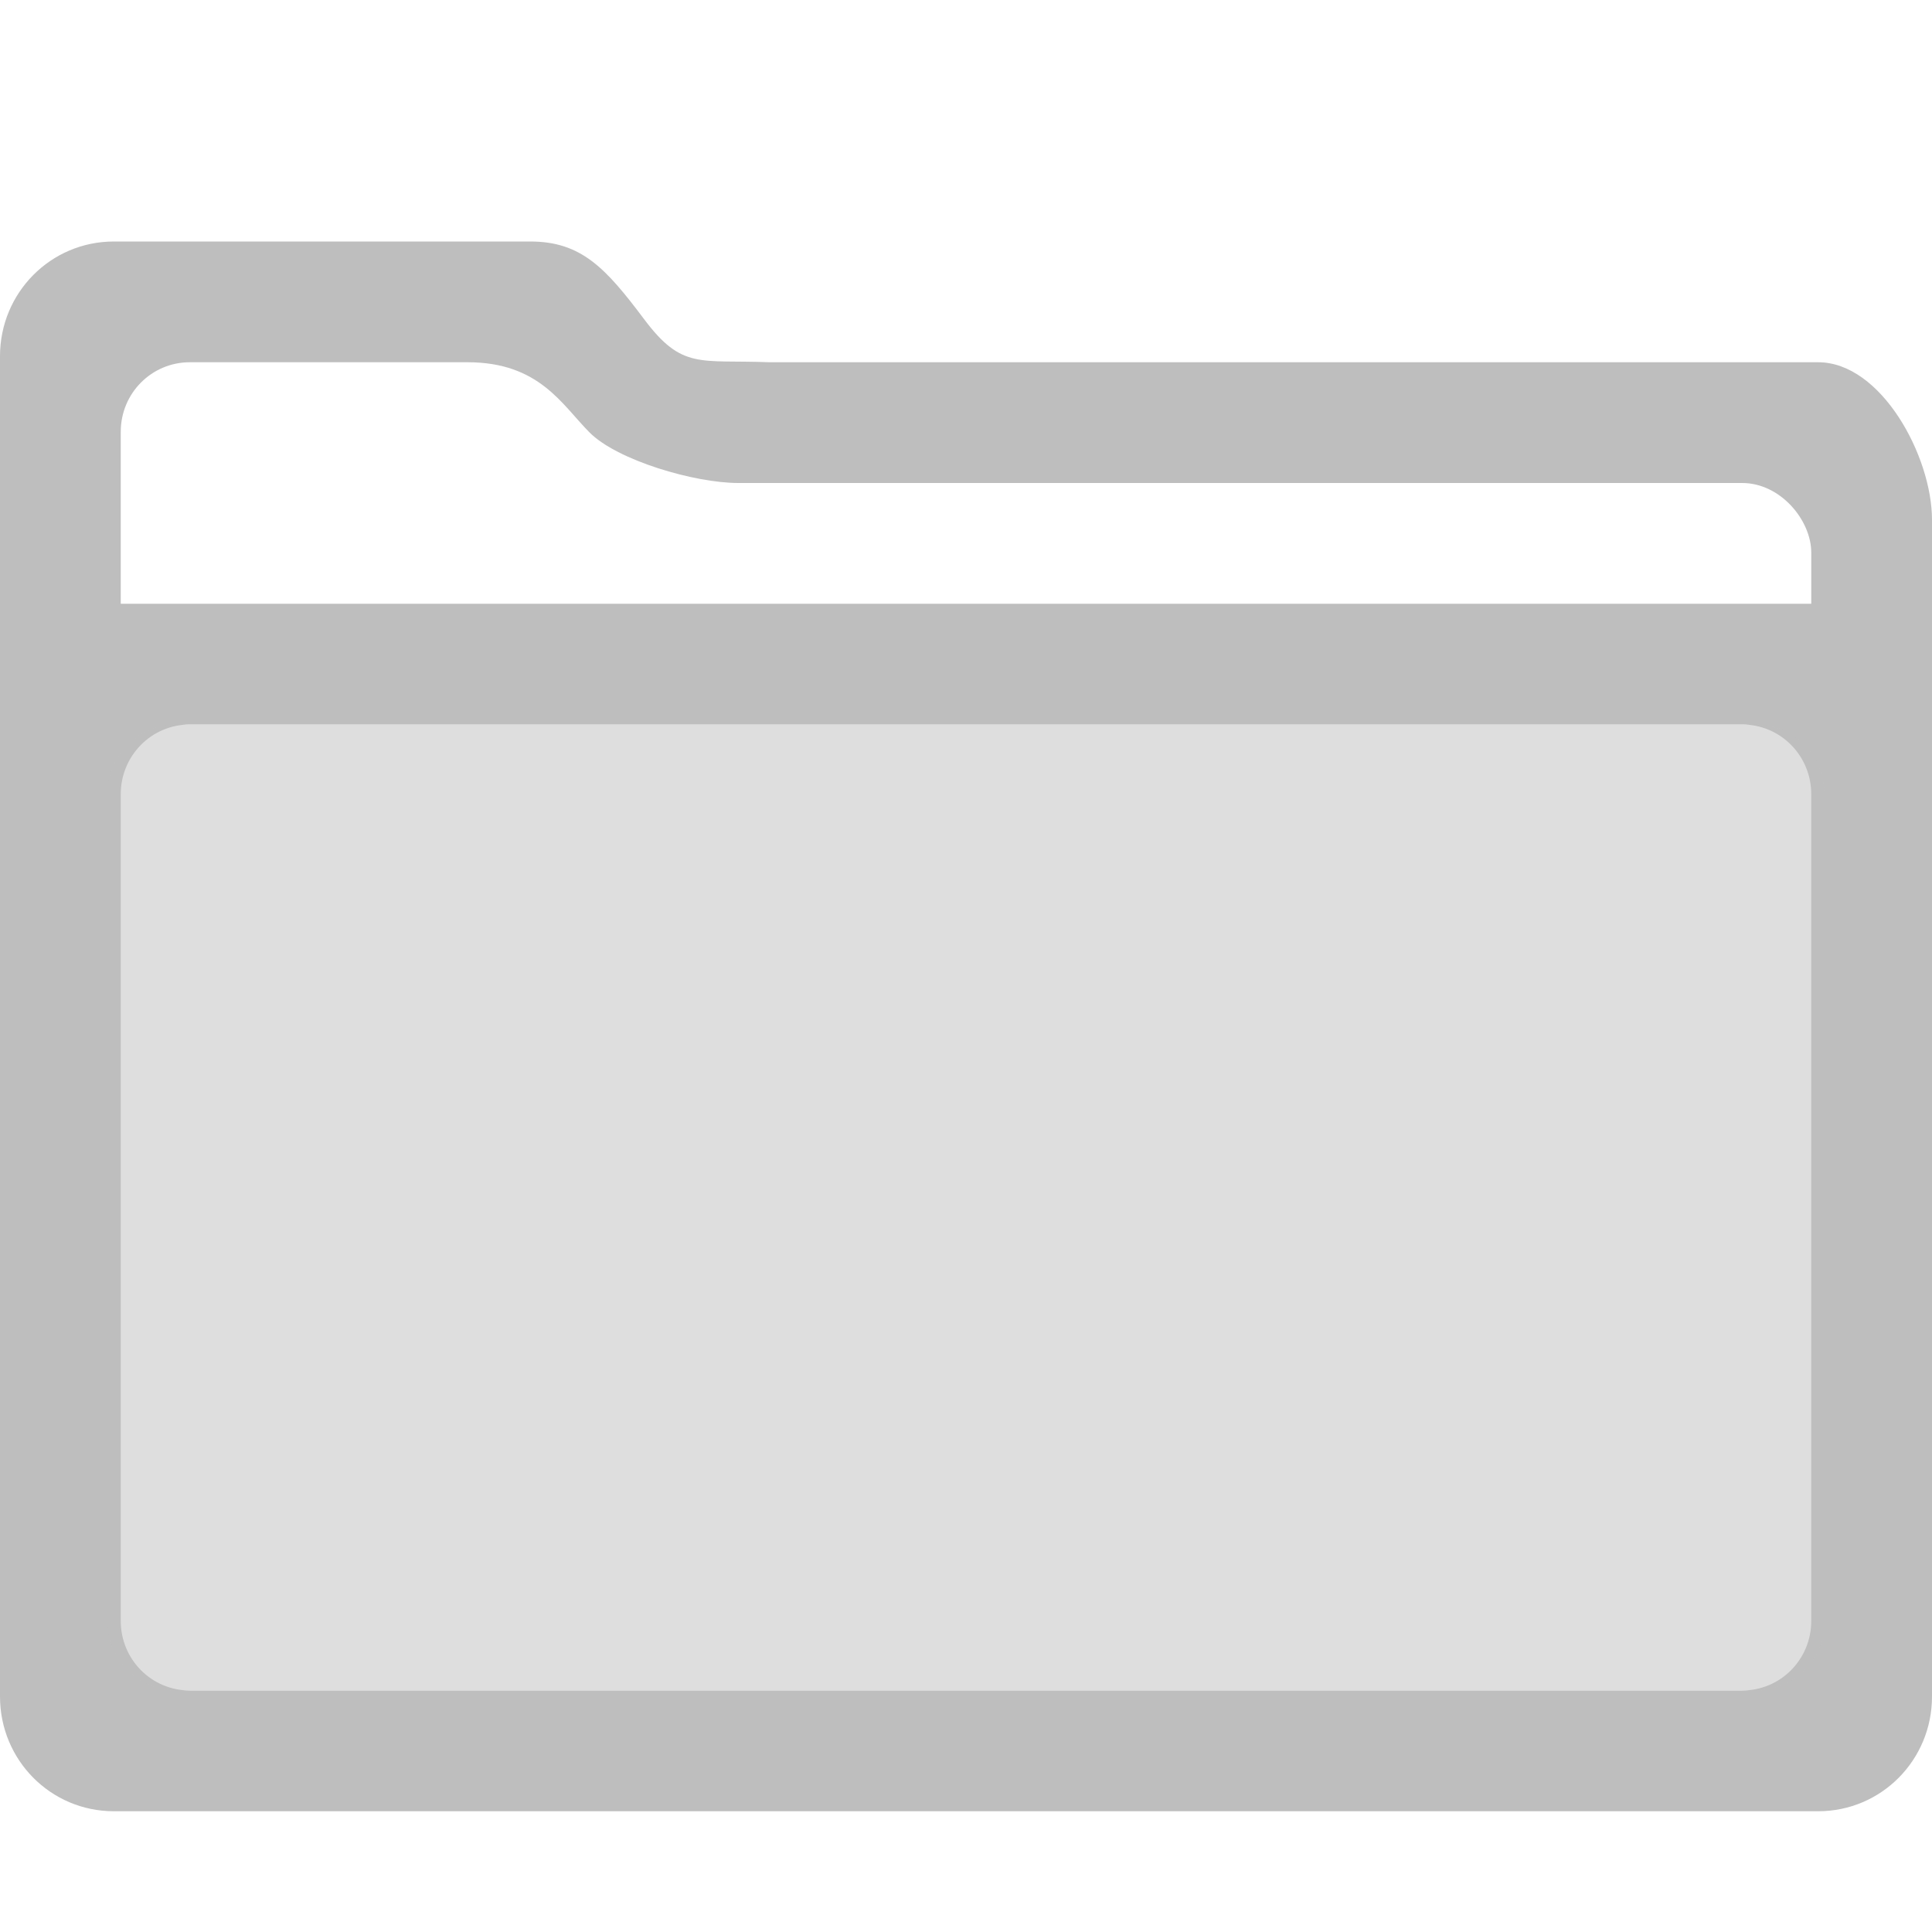
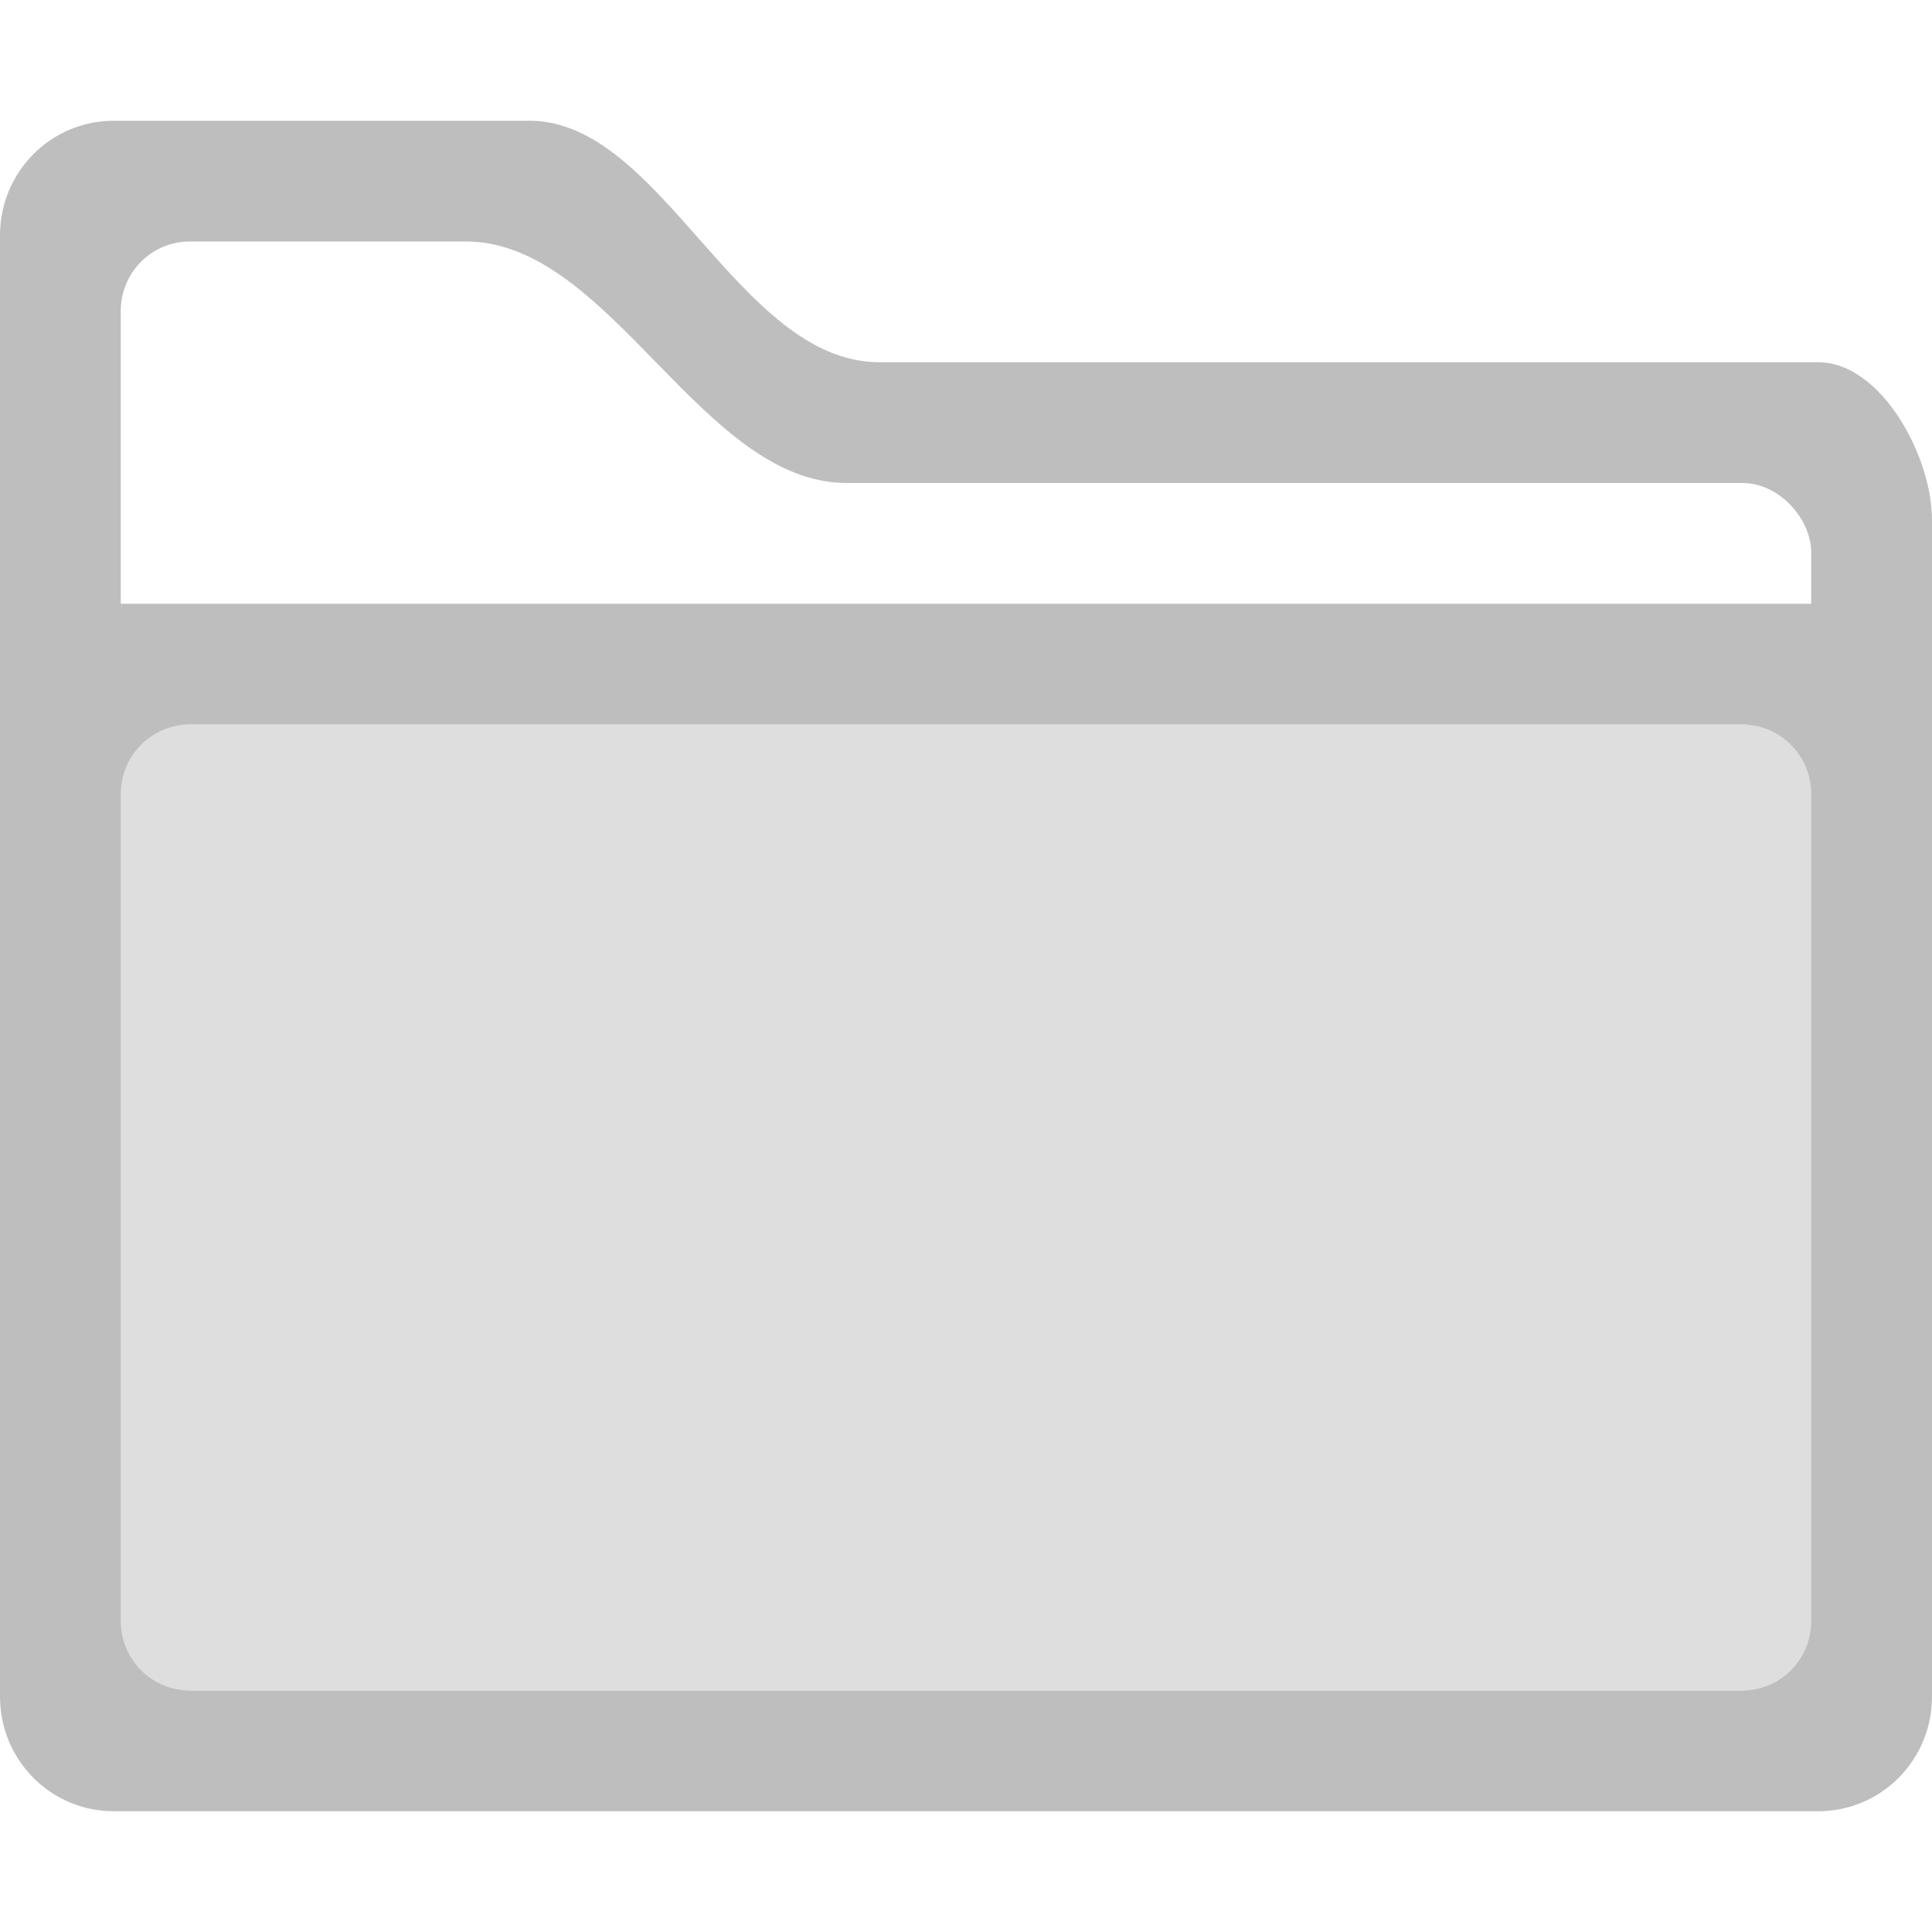
<svg xmlns="http://www.w3.org/2000/svg" xmlns:xlink="http://www.w3.org/1999/xlink" width="16" height="16" id="svg2" version="1.0" style="display:inline">
  <defs id="defs4">
    <linearGradient xlink:href="#StandardGradient" id="linearGradient2428" gradientUnits="userSpaceOnUse" gradientTransform="matrix(0.9247229,0,0,1.08721,10.93994,-2.002359)" x1="11.999" y1="3.681" x2="11.999" y2="16.53" />
    <linearGradient id="StandardGradient" gradientTransform="scale(0.9219544,1.084652)" x1="11.999" y1="0.922" x2="11.999" y2="19.387" gradientUnits="userSpaceOnUse">
      <stop style="stop-color:#000000;stop-opacity:0.863;" offset="0" id="stop3283" />
      <stop style="stop-color:#000000;stop-opacity:0.471;" offset="1" id="stop2651" />
    </linearGradient>
    <linearGradient xlink:href="#StandardGradient" id="linearGradient2549" gradientUnits="userSpaceOnUse" gradientTransform="matrix(0.9247229,0,0,1.08721,-2.060056,0.9976422)" x1="11.999" y1="0.922" x2="11.999" y2="17.478" />
    <linearGradient xlink:href="#StandardGradient" id="linearGradient2418" gradientUnits="userSpaceOnUse" gradientTransform="matrix(0.9247229,0,0,1.08721,-4.060056,-3.002358)" x1="11.999" y1="0.922" x2="11.999" y2="17.478" />
    <linearGradient xlink:href="#StandardGradient" id="linearGradient2422" gradientUnits="userSpaceOnUse" gradientTransform="matrix(0.9247229,0,0,1.08721,-5.060056,-1.002358)" x1="11.999" y1="0.922" x2="11.999" y2="17.478" />
    <linearGradient xlink:href="#StandardGradient" id="linearGradient2403" gradientUnits="userSpaceOnUse" gradientTransform="matrix(0.9247229,0,0,1.08721,-4.060056,-3.002358)" x1="11.999" y1="0.922" x2="11.999" y2="17.478" />
    <linearGradient xlink:href="#StandardGradient" id="linearGradient2406" gradientUnits="userSpaceOnUse" gradientTransform="matrix(0.9247229,0,0,1.08721,-4.060056,-3.002358)" x1="11.999" y1="0.922" x2="11.999" y2="17.478" />
    <linearGradient xlink:href="#StandardGradient" id="linearGradient2409" gradientUnits="userSpaceOnUse" gradientTransform="matrix(0.9247229,0,0,1.08721,-6.060056,-2.002358)" x1="11.999" y1="3.68" x2="11.999" y2="15.639" />
    <linearGradient xlink:href="#StandardGradient" id="linearGradient2416" gradientUnits="userSpaceOnUse" gradientTransform="matrix(0.9247229,0,0,1.08721,-6.060056,-2.002358)" x1="11.999" y1="2.762" x2="11.999" y2="15.639" />
    <linearGradient xlink:href="#StandardGradient" id="linearGradient2529" gradientUnits="userSpaceOnUse" gradientTransform="matrix(0.9247229,0,0,1.08721,-4.041881,0.9976412)" x1="11.999" y1="3.681" x2="11.999" y2="16.53" />
    <linearGradient xlink:href="#StandardGradient" id="linearGradient2539" gradientUnits="userSpaceOnUse" gradientTransform="matrix(0.9247229,0,0,1.08721,-6.060056,-2.002358)" x1="11.999" y1="2.762" x2="11.999" y2="15.639" />
    <linearGradient xlink:href="#StandardGradient" id="linearGradient2542" gradientUnits="userSpaceOnUse" gradientTransform="matrix(0.9247229,0,0,1.08721,-6.060056,-2.002358)" x1="11.999" y1="2.762" x2="11.999" y2="15.639" />
    <linearGradient xlink:href="#StandardGradient" id="linearGradient2412" gradientUnits="userSpaceOnUse" gradientTransform="matrix(0.9247229,0,0,1.08721,-6.060056,-2.002358)" x1="11.999" y1="2.762" x2="11.999" y2="15.639" />
    <linearGradient xlink:href="#StandardGradient" id="linearGradient2423" gradientUnits="userSpaceOnUse" gradientTransform="matrix(0.9247229,0,0,1.08721,-6.060056,-2.002358)" x1="11.999" y1="2.762" x2="11.999" y2="15.639" />
    <linearGradient xlink:href="#StandardGradient" id="linearGradient2942" gradientUnits="userSpaceOnUse" gradientTransform="matrix(0.9247229,0,0,1.08721,-26.06006,-2.002358)" x1="11.999" y1="2.762" x2="11.999" y2="15.639" />
    <clipPath clipPathUnits="userSpaceOnUse" id="clipPath2949">
      <path style="fill:#ff00ff;fill-opacity:1;stroke:none;display:inline" d="m -20,0 0,16 16,0 0,-16 -16,0 z m 3,1 3,0 c 0.554,0 1,0.446 1,1 l 6,0 c 0.554,0 1,0.446 1,1 l -12,0 0,-1 c 0,-0.554 0.446,-1 1,-1 z m -0.5,3 4,0 6,0 1,0 C -5.669,4 -5,4.669 -5,5.5 l 0,4.5 0,1.5 c 0,0.647 -0.396,1.195 -0.969,1.406 l 0,0.156 -0.031,0 0,0.438 c 0,0.831 -0.669,1.5 -1.5,1.5 l -6,0 c -0.831,0 -1.5,-0.669 -1.5,-1.5 l 0,-0.5 -2.5,0 c -0.831,0 -1.5,-0.669 -1.5,-1.5 l 0,-1.5 0,-4.5 C -19,4.669 -18.331,4 -17.5,4 z m 5,2 C -12.777,6 -13,6.223 -13,6.5 l 0,6 c 0,0.277 0.223,0.5 0.5,0.5 l 4,0 c 0.277,0 0.5,-0.223 0.5,-0.5 l 0,-6 C -8,6.223 -8.223,6 -8.5,6 l -4,0 z" id="path2951" />
    </clipPath>
    <linearGradient xlink:href="#StandardGradient" id="linearGradient5012" gradientUnits="userSpaceOnUse" gradientTransform="matrix(0.9247229,0,0,1.08721,-6.060056,-2.002358)" x1="11.999" y1="2.762" x2="11.999" y2="15.639" />
    <linearGradient xlink:href="#StandardGradient" id="linearGradient5016" gradientUnits="userSpaceOnUse" gradientTransform="matrix(0.9247229,0,0,1.08721,-6.060056,-2.002358)" x1="11.999" y1="2.762" x2="11.999" y2="15.639" />
    <linearGradient xlink:href="#StandardGradient" id="linearGradient3176" gradientUnits="userSpaceOnUse" gradientTransform="matrix(0.9247229,0,0,1.08721,-6.060056,-2.002358)" x1="11.999" y1="2.762" x2="11.999" y2="15.639" />
    <linearGradient xlink:href="#StandardGradient" id="linearGradient3180" gradientUnits="userSpaceOnUse" gradientTransform="matrix(0.9247229,0,0,1.08721,-6.060056,-2.002358)" x1="11.999" y1="2.762" x2="11.999" y2="15.639" />
    <linearGradient xlink:href="#StandardGradient" id="linearGradient3042" gradientUnits="userSpaceOnUse" gradientTransform="matrix(0.9247229,0,0,1.08721,-6.060056,-2.002358)" x1="11.999" y1="2.762" x2="11.999" y2="15.639" />
    <linearGradient xlink:href="#StandardGradient" id="linearGradient3047" gradientUnits="userSpaceOnUse" gradientTransform="matrix(0.9247229,0,0,1.08721,-6.060056,-2.002358)" x1="11.999" y1="2.762" x2="11.999" y2="15.639" />
    <linearGradient xlink:href="#StandardGradient" id="linearGradient3052" gradientUnits="userSpaceOnUse" gradientTransform="matrix(0.9247229,0,0,1.08721,-6.060056,-2.002358)" x1="11.999" y1="2.762" x2="11.999" y2="15.639" />
    <linearGradient xlink:href="#StandardGradient" id="linearGradient3059" gradientUnits="userSpaceOnUse" gradientTransform="matrix(0.9247229,0,0,1.08721,-6.060056,-2.002358)" x1="11.999" y1="2.762" x2="11.999" y2="15.639" />
    <linearGradient xlink:href="#StandardGradient" id="linearGradient3062" gradientUnits="userSpaceOnUse" gradientTransform="matrix(-0.9247229,0,0,1.08721,22.06006,-2.002358)" x1="11.999" y1="2.762" x2="11.999" y2="15.639" />
    <linearGradient xlink:href="#StandardGradient" id="linearGradient3064" gradientUnits="userSpaceOnUse" gradientTransform="matrix(0.9247229,0,0,1.08721,-6.060056,-2.002358)" x1="11.999" y1="2.762" x2="11.999" y2="15.639" />
    <linearGradient xlink:href="#StandardGradient" id="linearGradient3067" gradientUnits="userSpaceOnUse" gradientTransform="matrix(0.9247229,0,0,1.08721,-6.060056,-1.002358)" x1="11.999" y1="2.762" x2="11.999" y2="15.639" />
    <linearGradient xlink:href="#StandardGradient" id="linearGradient3071" gradientUnits="userSpaceOnUse" gradientTransform="matrix(0.9247229,0,0,1.08721,-6.060056,-2.002358)" x1="11.999" y1="2.762" x2="11.999" y2="15.639" />
    <linearGradient xlink:href="#StandardGradient" id="linearGradient3074" gradientUnits="userSpaceOnUse" gradientTransform="matrix(0.9247229,0,0,1.08721,-6.060056,-2.002358)" x1="11.999" y1="2.762" x2="11.999" y2="15.639" />
  </defs>
-   <path id="rect4155" d="M 0.943,2 C 0.42,2 0,2.424 0,2.95 V 14.05 C 0,14.576 0.42,15 0.943,15 H 15.057 C 15.58,15 16,14.576 16,14.05 V 4.305 C 16,3.779 15.58,3 15.057,3 H 6.374 C 5.794,2.977 5.65,3.065 5.334,2.643 5.017,2.221 4.815,2 4.391,2 Z M 1.572,3 h 2.3 c 0.594,0 0.781,0.351 1.01,0.581 0.229,0.231 0.87,0.419 1.232,0.419 h 8.314 c 0.317,0 0.572,0.308 0.572,0.576 V 5 H 1 V 3.576 c 0,-0.319 0.255,-0.576 0.572,-0.576 z M 1.572,6 H 14.428 c 0.317,0 0.572,0.258 0.572,0.577 v 6.847 c 0,0.319 -0.255,0.576 -0.572,0.576 H 1.572 c -0.317,0 -0.572,-0.257 -0.572,-0.576 V 6.577 C 1,6.258 1.255,6 1.572,6 Z" style="opacity:1;fill:#bebebe;fill-opacity:1;stroke-width:0.446" />
+   <path id="rect4155" d="M 0.943,1 C 0.42,1 0,1.424 0,1.95 V 14.05 C 0,14.576 0.42,15 0.943,15 H 15.057 C 15.58,15 16,14.576 16,14.05 V 4.305 C 16,3.779 15.58,3 15.057,3 L 7.274,3 C 6.114,2.988 5.481,1.006 4.391,1 Z M 1.572,2 h 2.3 c 1.19,0.014 1.939,2.001 3.141,2 L 14.428,4 C 14.745,4 15,4.307 15,4.576 V 5 H 1 V 2.576 c 0,-0.319 0.255,-0.576 0.572,-0.576 z M 1.572,6 H 14.428 c 0.317,0 0.572,0.258 0.572,0.577 v 6.847 c 0,0.319 -0.255,0.576 -0.572,0.576 H 1.572 c -0.317,0 -0.572,-0.257 -0.572,-0.576 V 6.577 C 1,6.258 1.255,6 1.572,6 Z" style="opacity:1;fill:#bebebe;fill-opacity:1;stroke-width:0.446" />
  <path style="opacity:0.5;fill:#bebebe;fill-opacity:1;stroke-width:0.446" d="m 1.461,6.001 h 13.078 c 0.317,0 0.572,0.257 0.572,0.576 v 6.847 c 0,0.319 -0.255,0.576 -0.572,0.576 H 1.461 c -0.317,0 -0.572,-0.257 -0.572,-0.576 V 6.577 c 0,-0.319 0.255,-0.576 0.572,-0.576 z" id="path4170" />
</svg>
